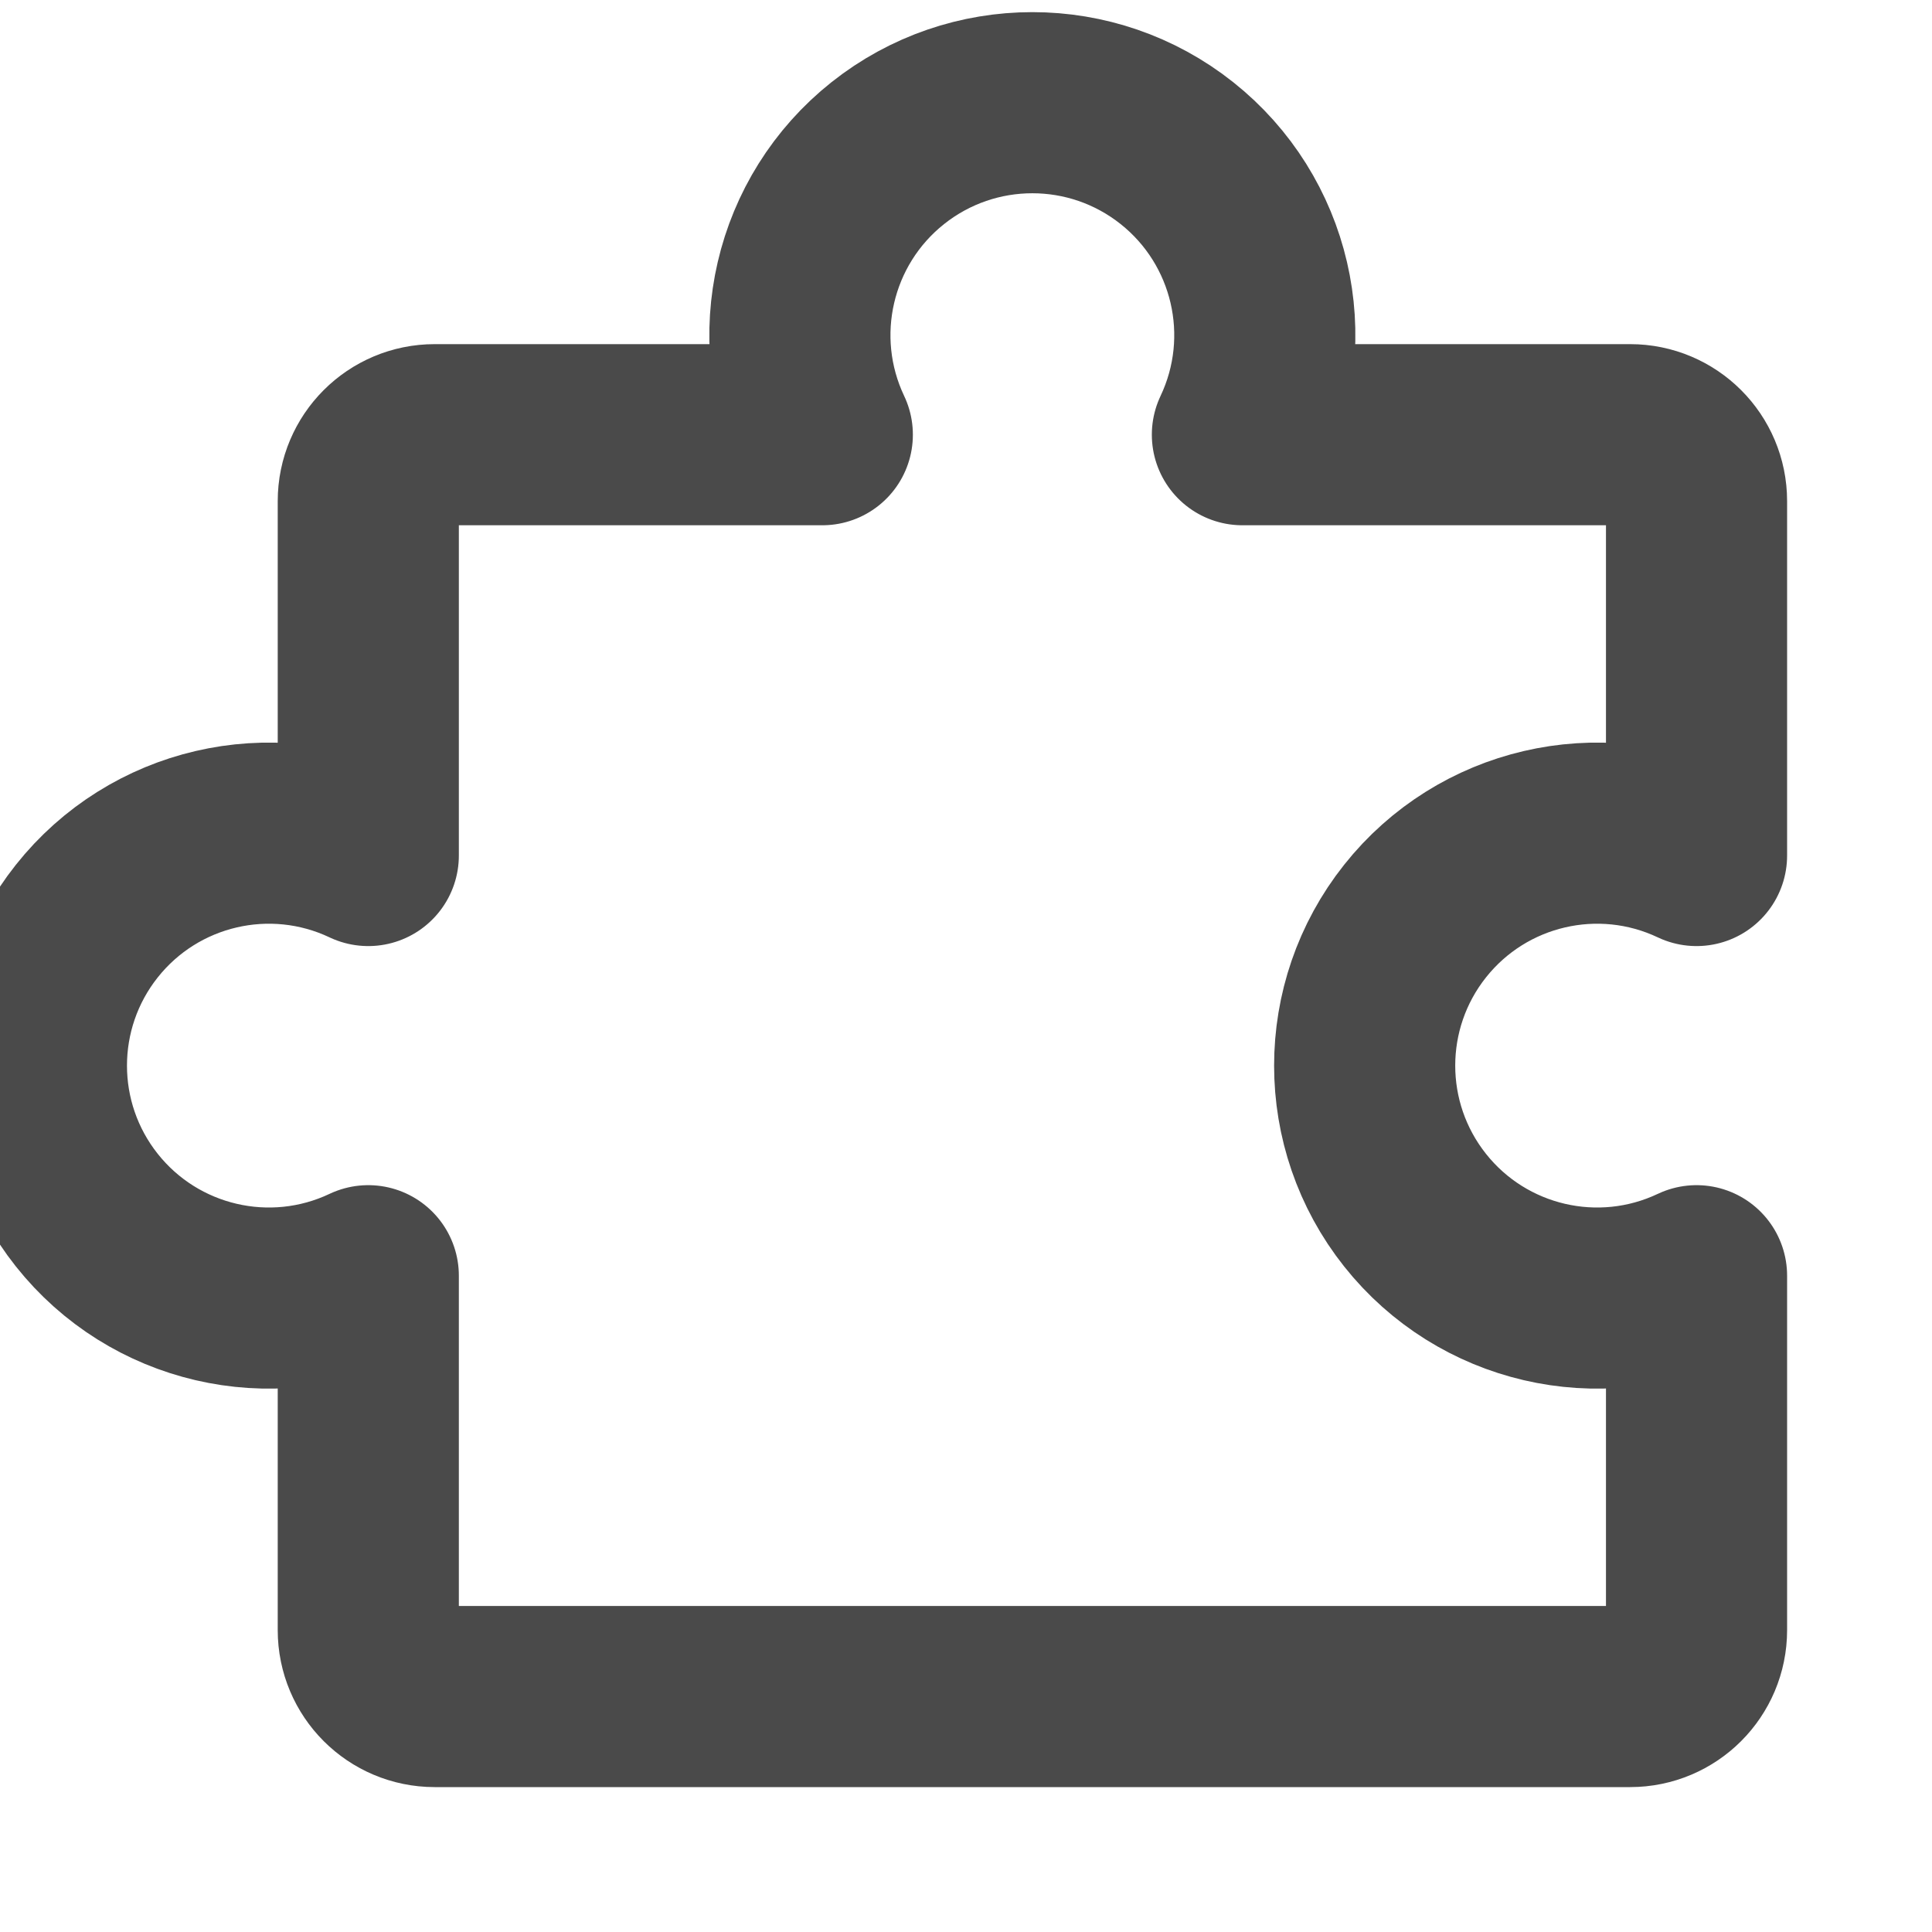
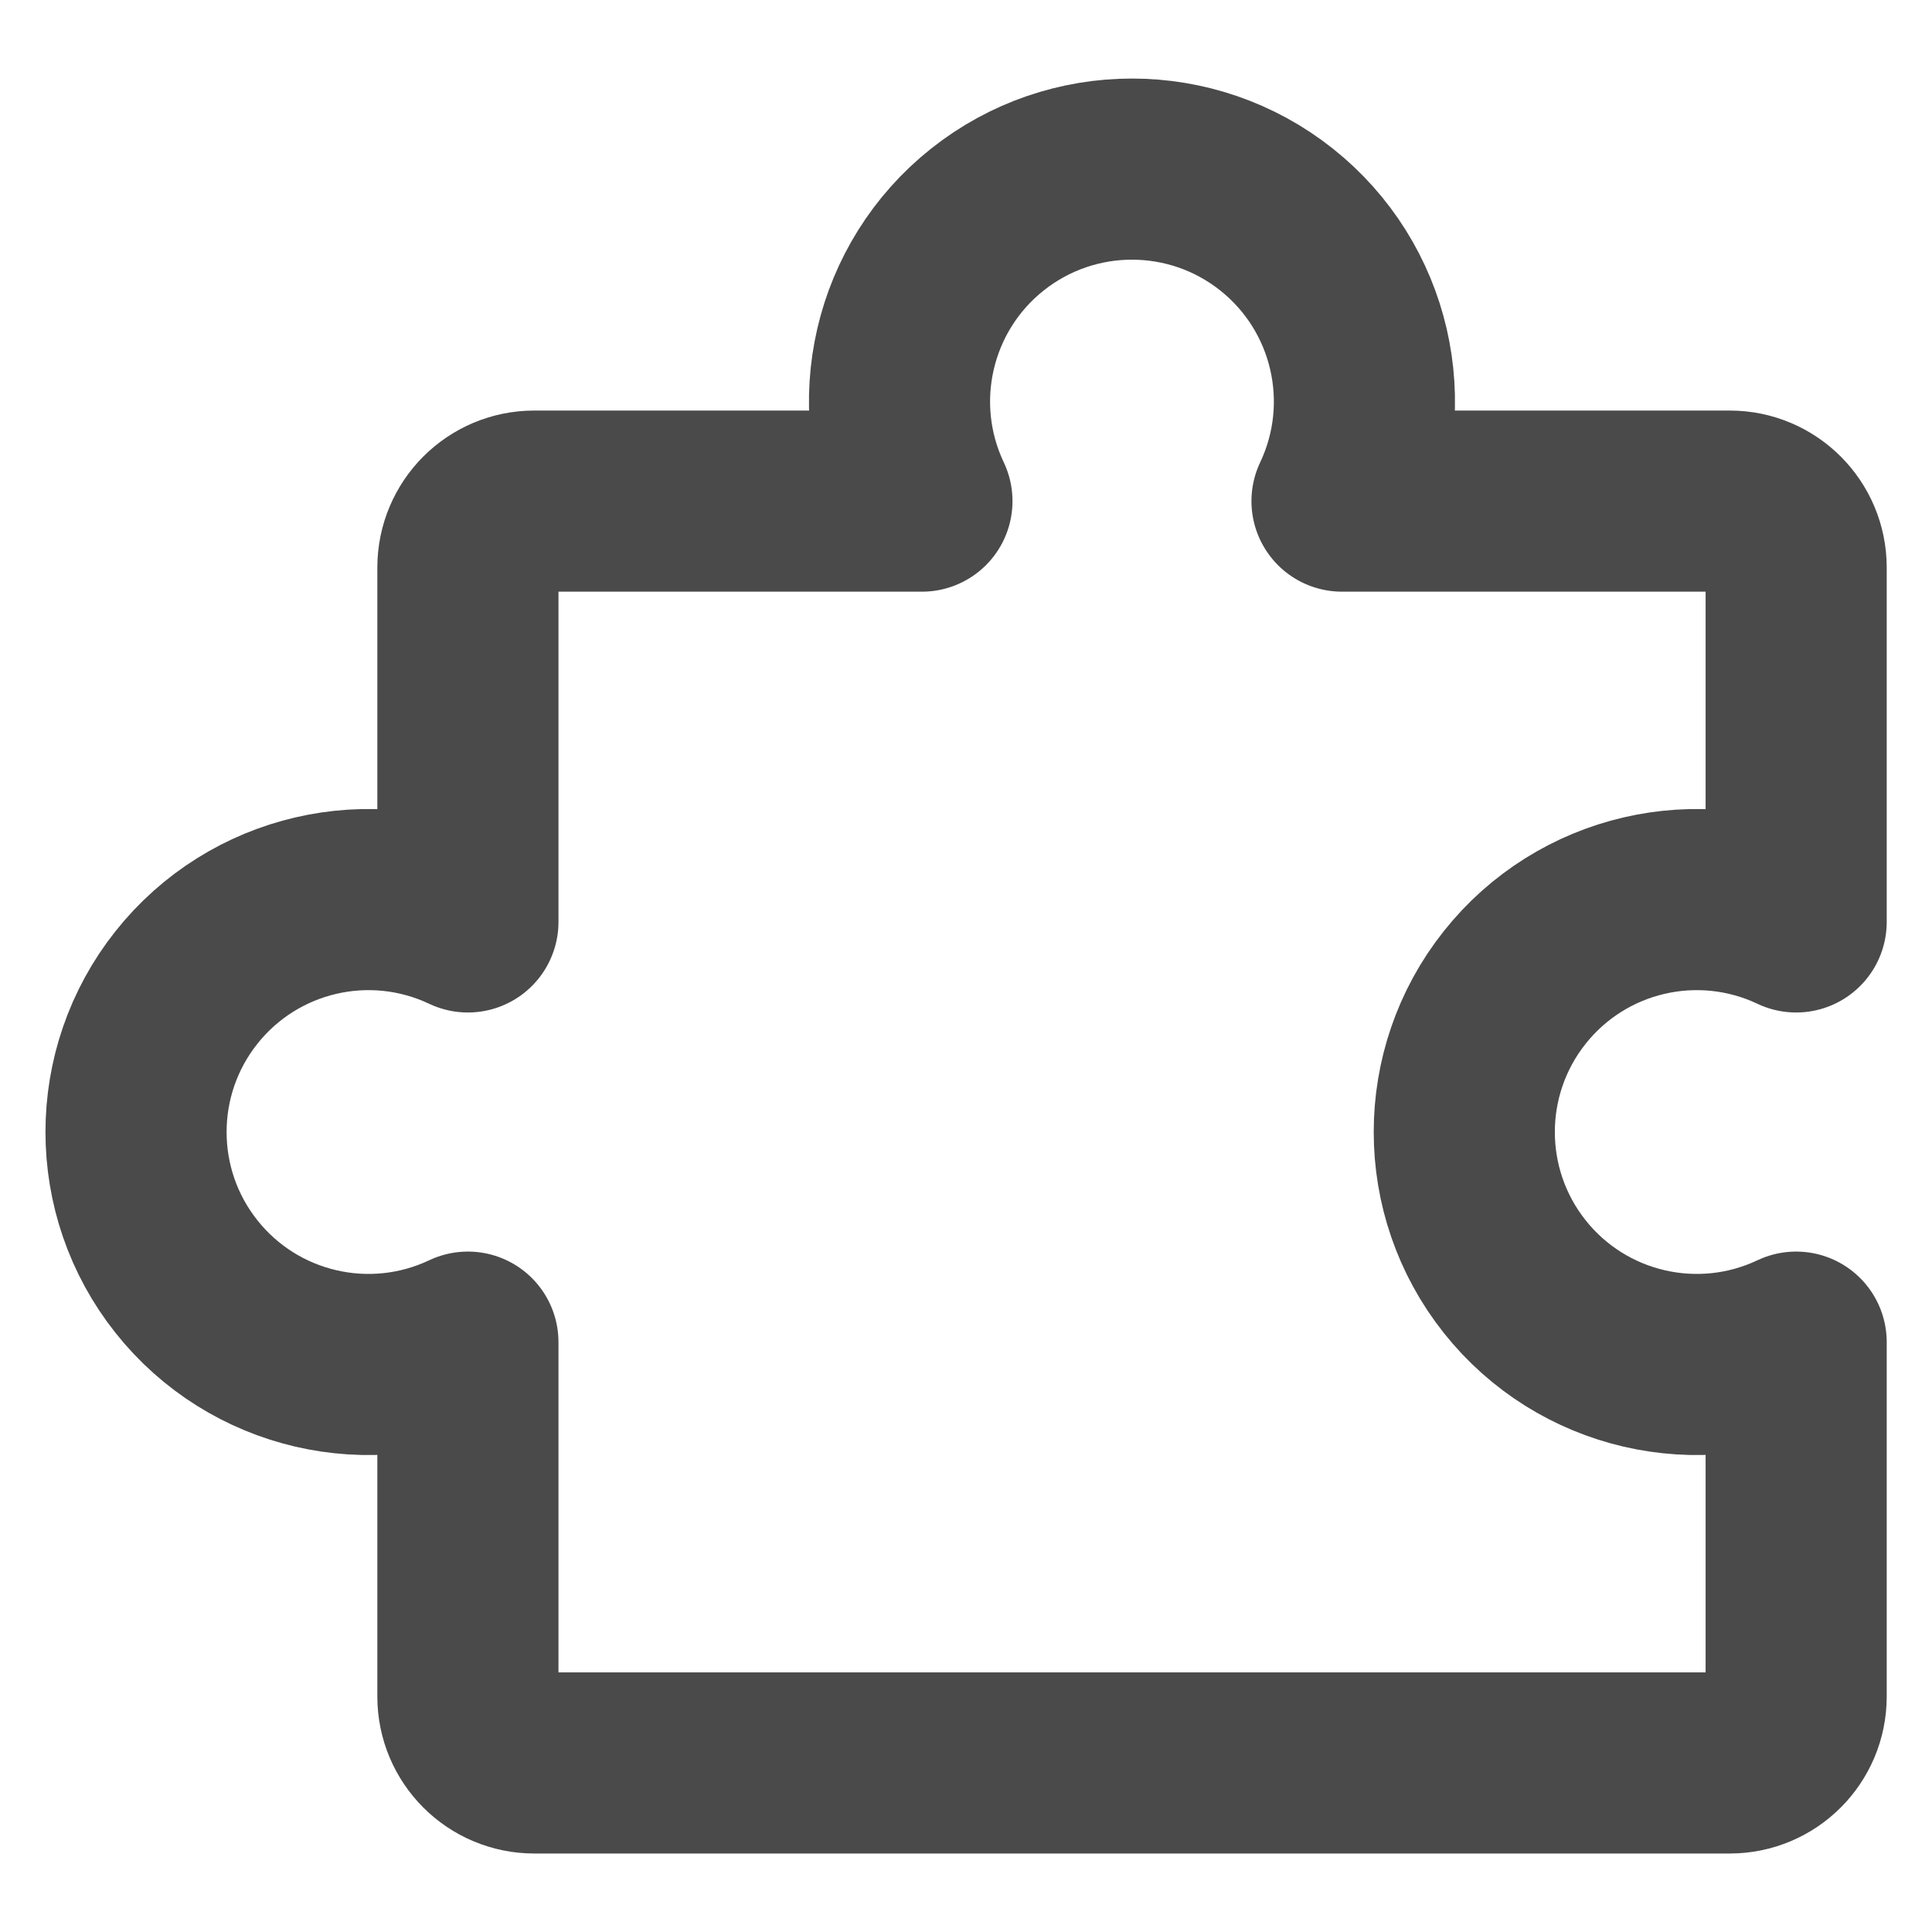
<svg xmlns="http://www.w3.org/2000/svg" preserveAspectRatio="none" overflow="visible" style="display: block;" width="16" height="16" viewBox="0 0 16 16" fill="none">
  <g id="system-puzzle-piece">
-     <path id="Vector" d="M3.6 14.05A0.55 0.55 0 0 1 3.05 13.5L3.05 10.565A1.925 1.925 0 1 1 3.05 7.085L3.05 4.15A0.55 0.55 0 0 1 3.6 3.6L6.81 3.6A1.925 1.925 0 1 1 10.289 3.6L13.5 3.6A0.55 0.55 0 0 1 14.05 4.15L14.05 7.085A1.925 1.925 0 1 0 14.05 10.565L14.05 13.5A0.55 0.55 0 0 1 13.5 14.05Z" stroke="#4A4A4A" stroke-width="1.5" stroke-linecap="round" stroke-linejoin="round" />
+     <path id="Vector" d="M4.425 14.6 A0.55 0.55 0 0 1 3.875 14.05 L3.875 11.115 A1.925 1.925 0 1 1 3.875 7.635 L3.875 4.7 A0.55 0.55 0 0 1 4.425 4.15 L7.635 4.15 A1.925 1.925 0 1 1 11.114 4.15 L14.325 4.15 A0.55 0.55 0 0 1 14.875 4.7 L14.875 7.635 A1.925 1.925 0 1 0 14.875 11.115 L14.875 14.05 A0.55 0.55 0 0 1 14.325 14.6 Z" stroke="#4A4A4A" stroke-width="1.5" stroke-linecap="round" stroke-linejoin="round" />
  </g>
</svg>
